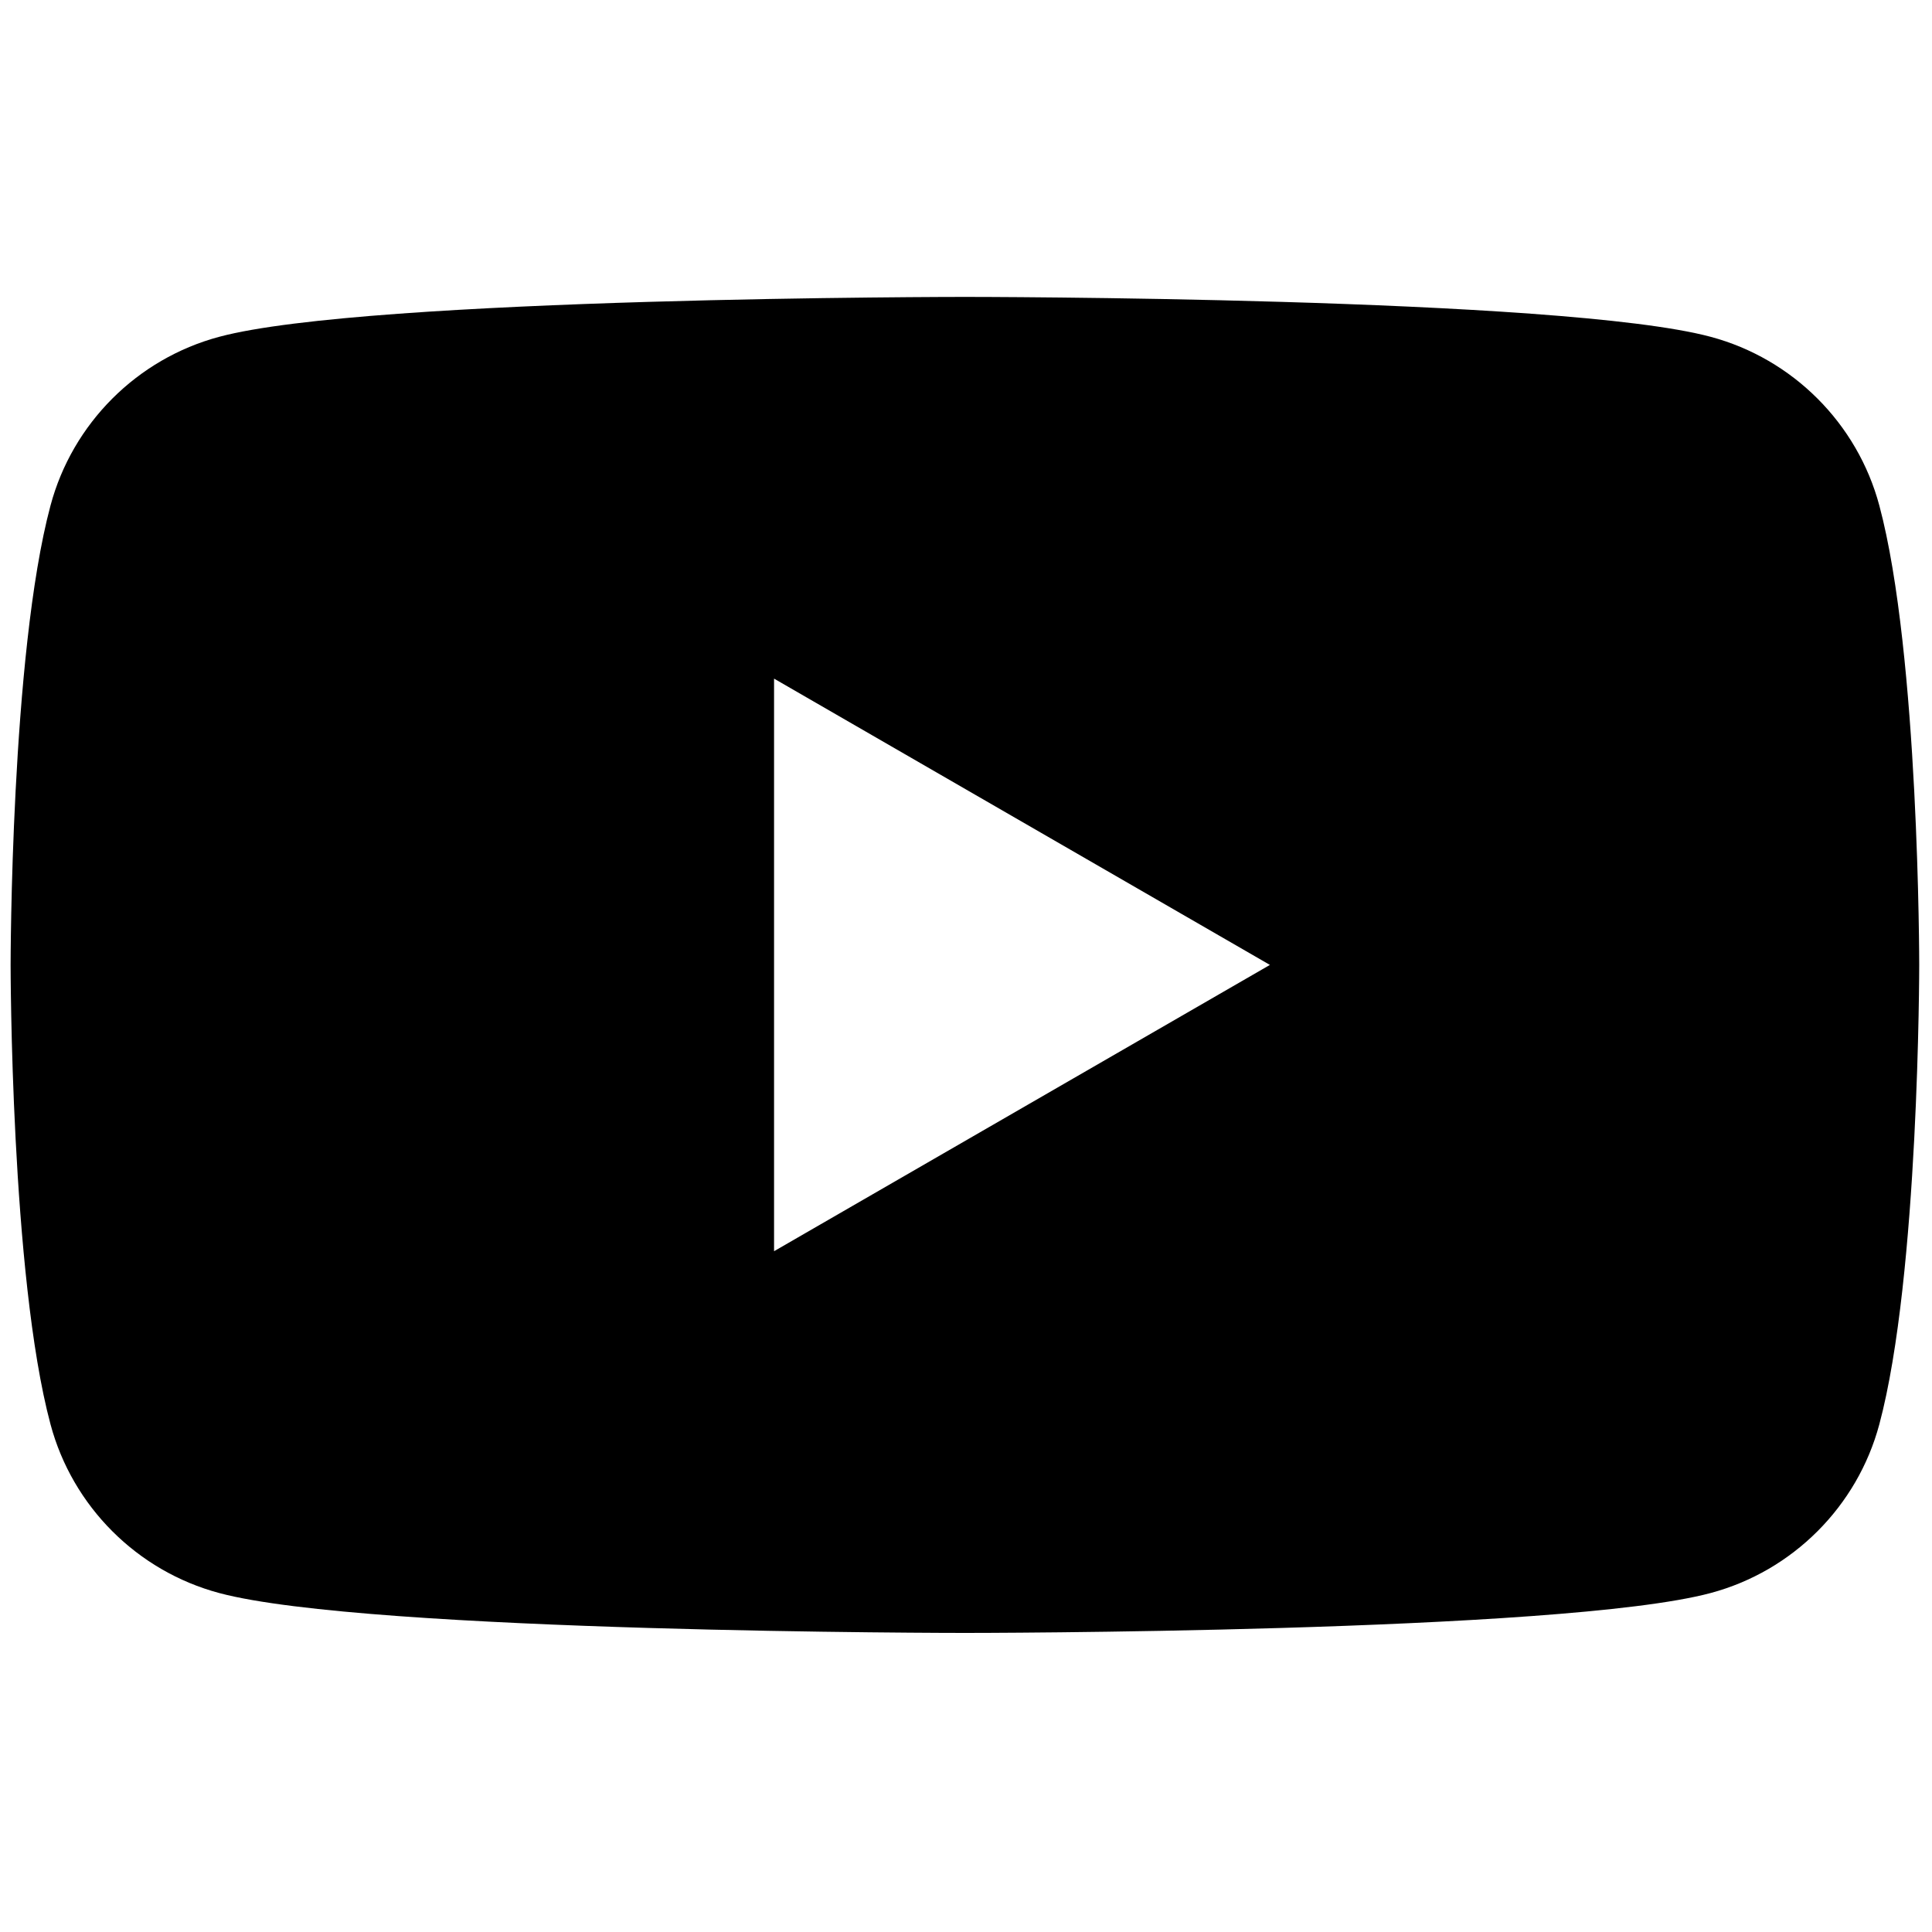
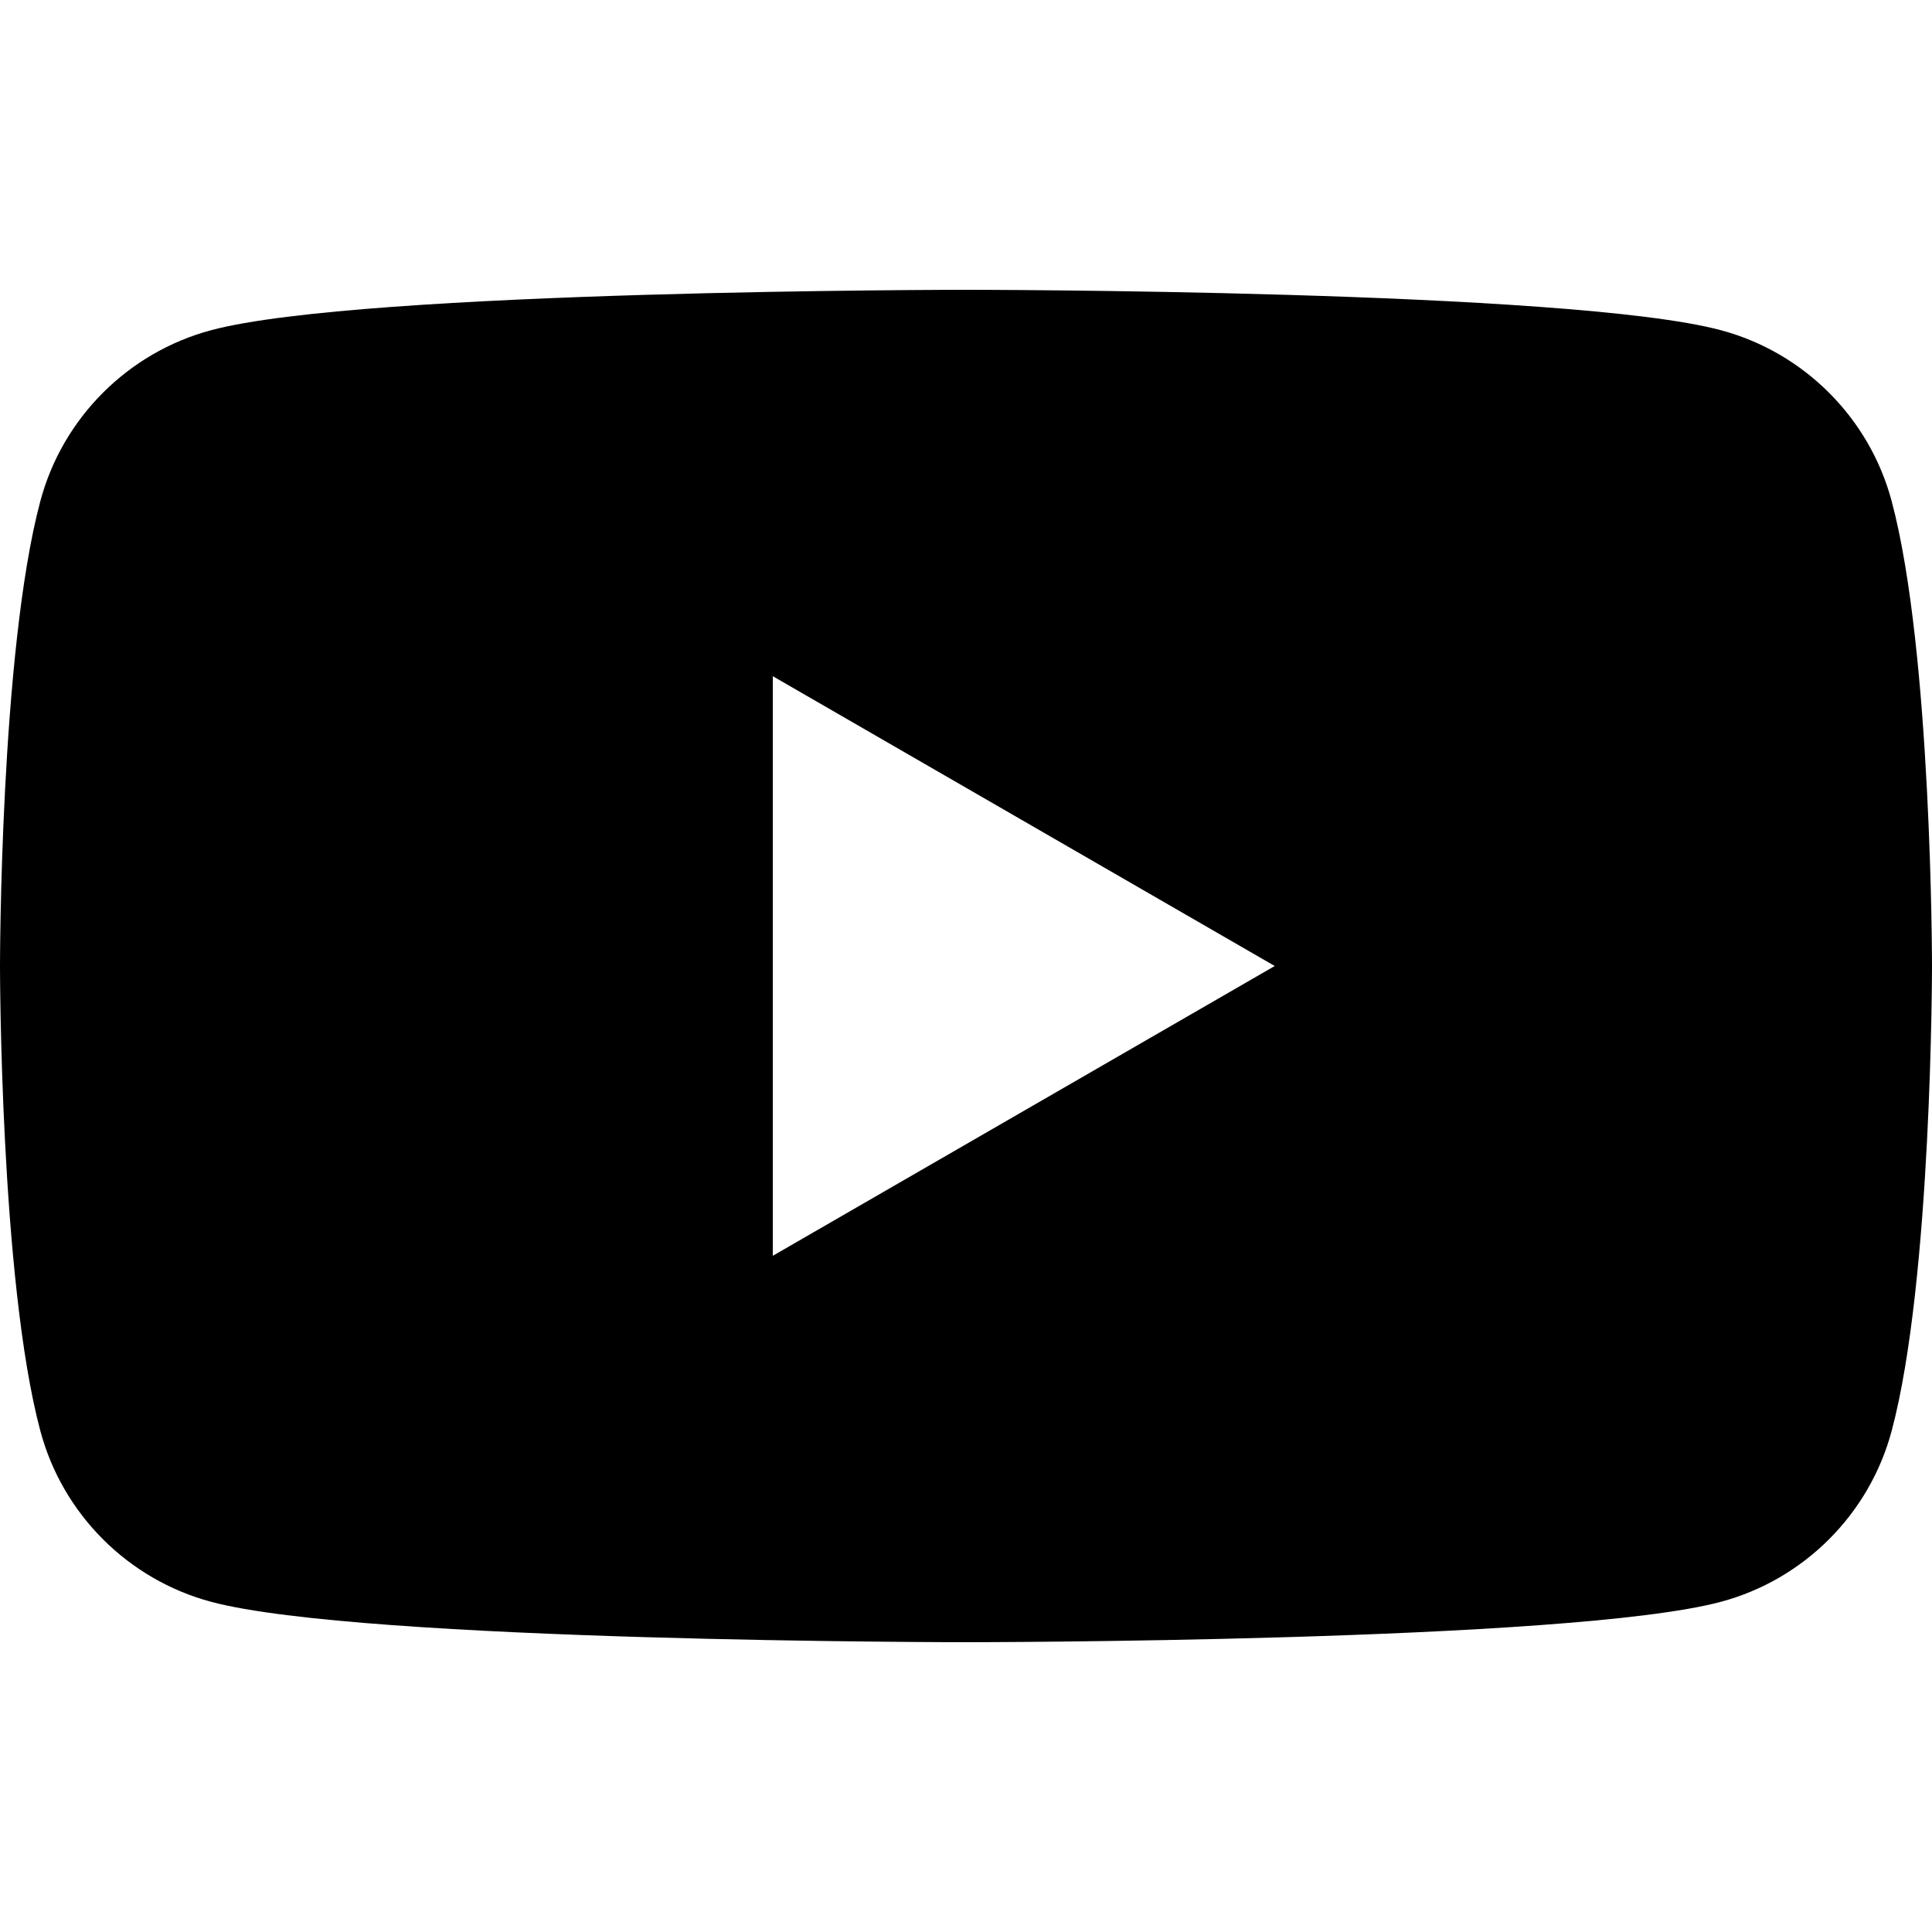
- <svg xmlns="http://www.w3.org/2000/svg" version="1.1" width="256" height="256" viewBox="0 0 256 256" xml:space="preserve">
-   <g style="stroke: none; stroke-width: 0; stroke-dasharray: none; stroke-linecap: butt; stroke-linejoin: miter; stroke-miterlimit: 10; fill: none; fill-rule: nonzero; opacity: 1;" transform="translate(1.406593 1.406593) scale(2.81 2.81)">
-     <path d="M 88.119 23.338 c -1.035 -3.872 -4.085 -6.922 -7.957 -7.957 C 73.144 13.5 45 13.5 45 13.5 s -28.144 0 -35.162 1.881 c -3.872 1.035 -6.922 4.085 -7.957 7.957 C 0 30.356 0 45 0 45 s 0 14.644 1.881 21.662 c 1.035 3.872 4.085 6.922 7.957 7.957 C 16.856 76.5 45 76.5 45 76.5 s 28.144 0 35.162 -1.881 c 3.872 -1.035 6.922 -4.085 7.957 -7.957 C 90 59.644 90 45 90 45 S 90 30.356 88.119 23.338 z M 36 58.5 v -27 L 59.382 45 L 36 58.5 z" style="stroke: none; stroke-width: 1; stroke-dasharray: none; stroke-linecap: butt; stroke-linejoin: miter; stroke-miterlimit: 10; fill: rgb(0,0,0); fill-rule: nonzero; opacity: 1;" transform=" matrix(1 0 0 1 0 0) " stroke-linecap="round" />
-   </g>
+ <svg xmlns="http://www.w3.org/2000/svg" viewBox="0 0 90 90" aria-hidden="true">
+   <path d="M88.119 23.338c-1.035-3.872-4.085-6.922-7.957-7.957C73.144 13.5 45 13.5 45 13.5S16.856 13.5 9.838 15.381c-3.872 1.035-6.922 4.085-7.957 7.957C0 30.356 0 45 0 45s0 14.644 1.881 21.662c1.035 3.872 4.085 6.922 7.957 7.957C16.856 76.5 45 76.5 45 76.5s28.144 0 35.162-1.881c3.872-1.035 6.922-4.085 7.957-7.957C90 59.644 90 45 90 45S90 30.356 88.119 23.338zM36 58.5v-27L59.382 45 36 58.5z" fill="currentColor" />
</svg>
